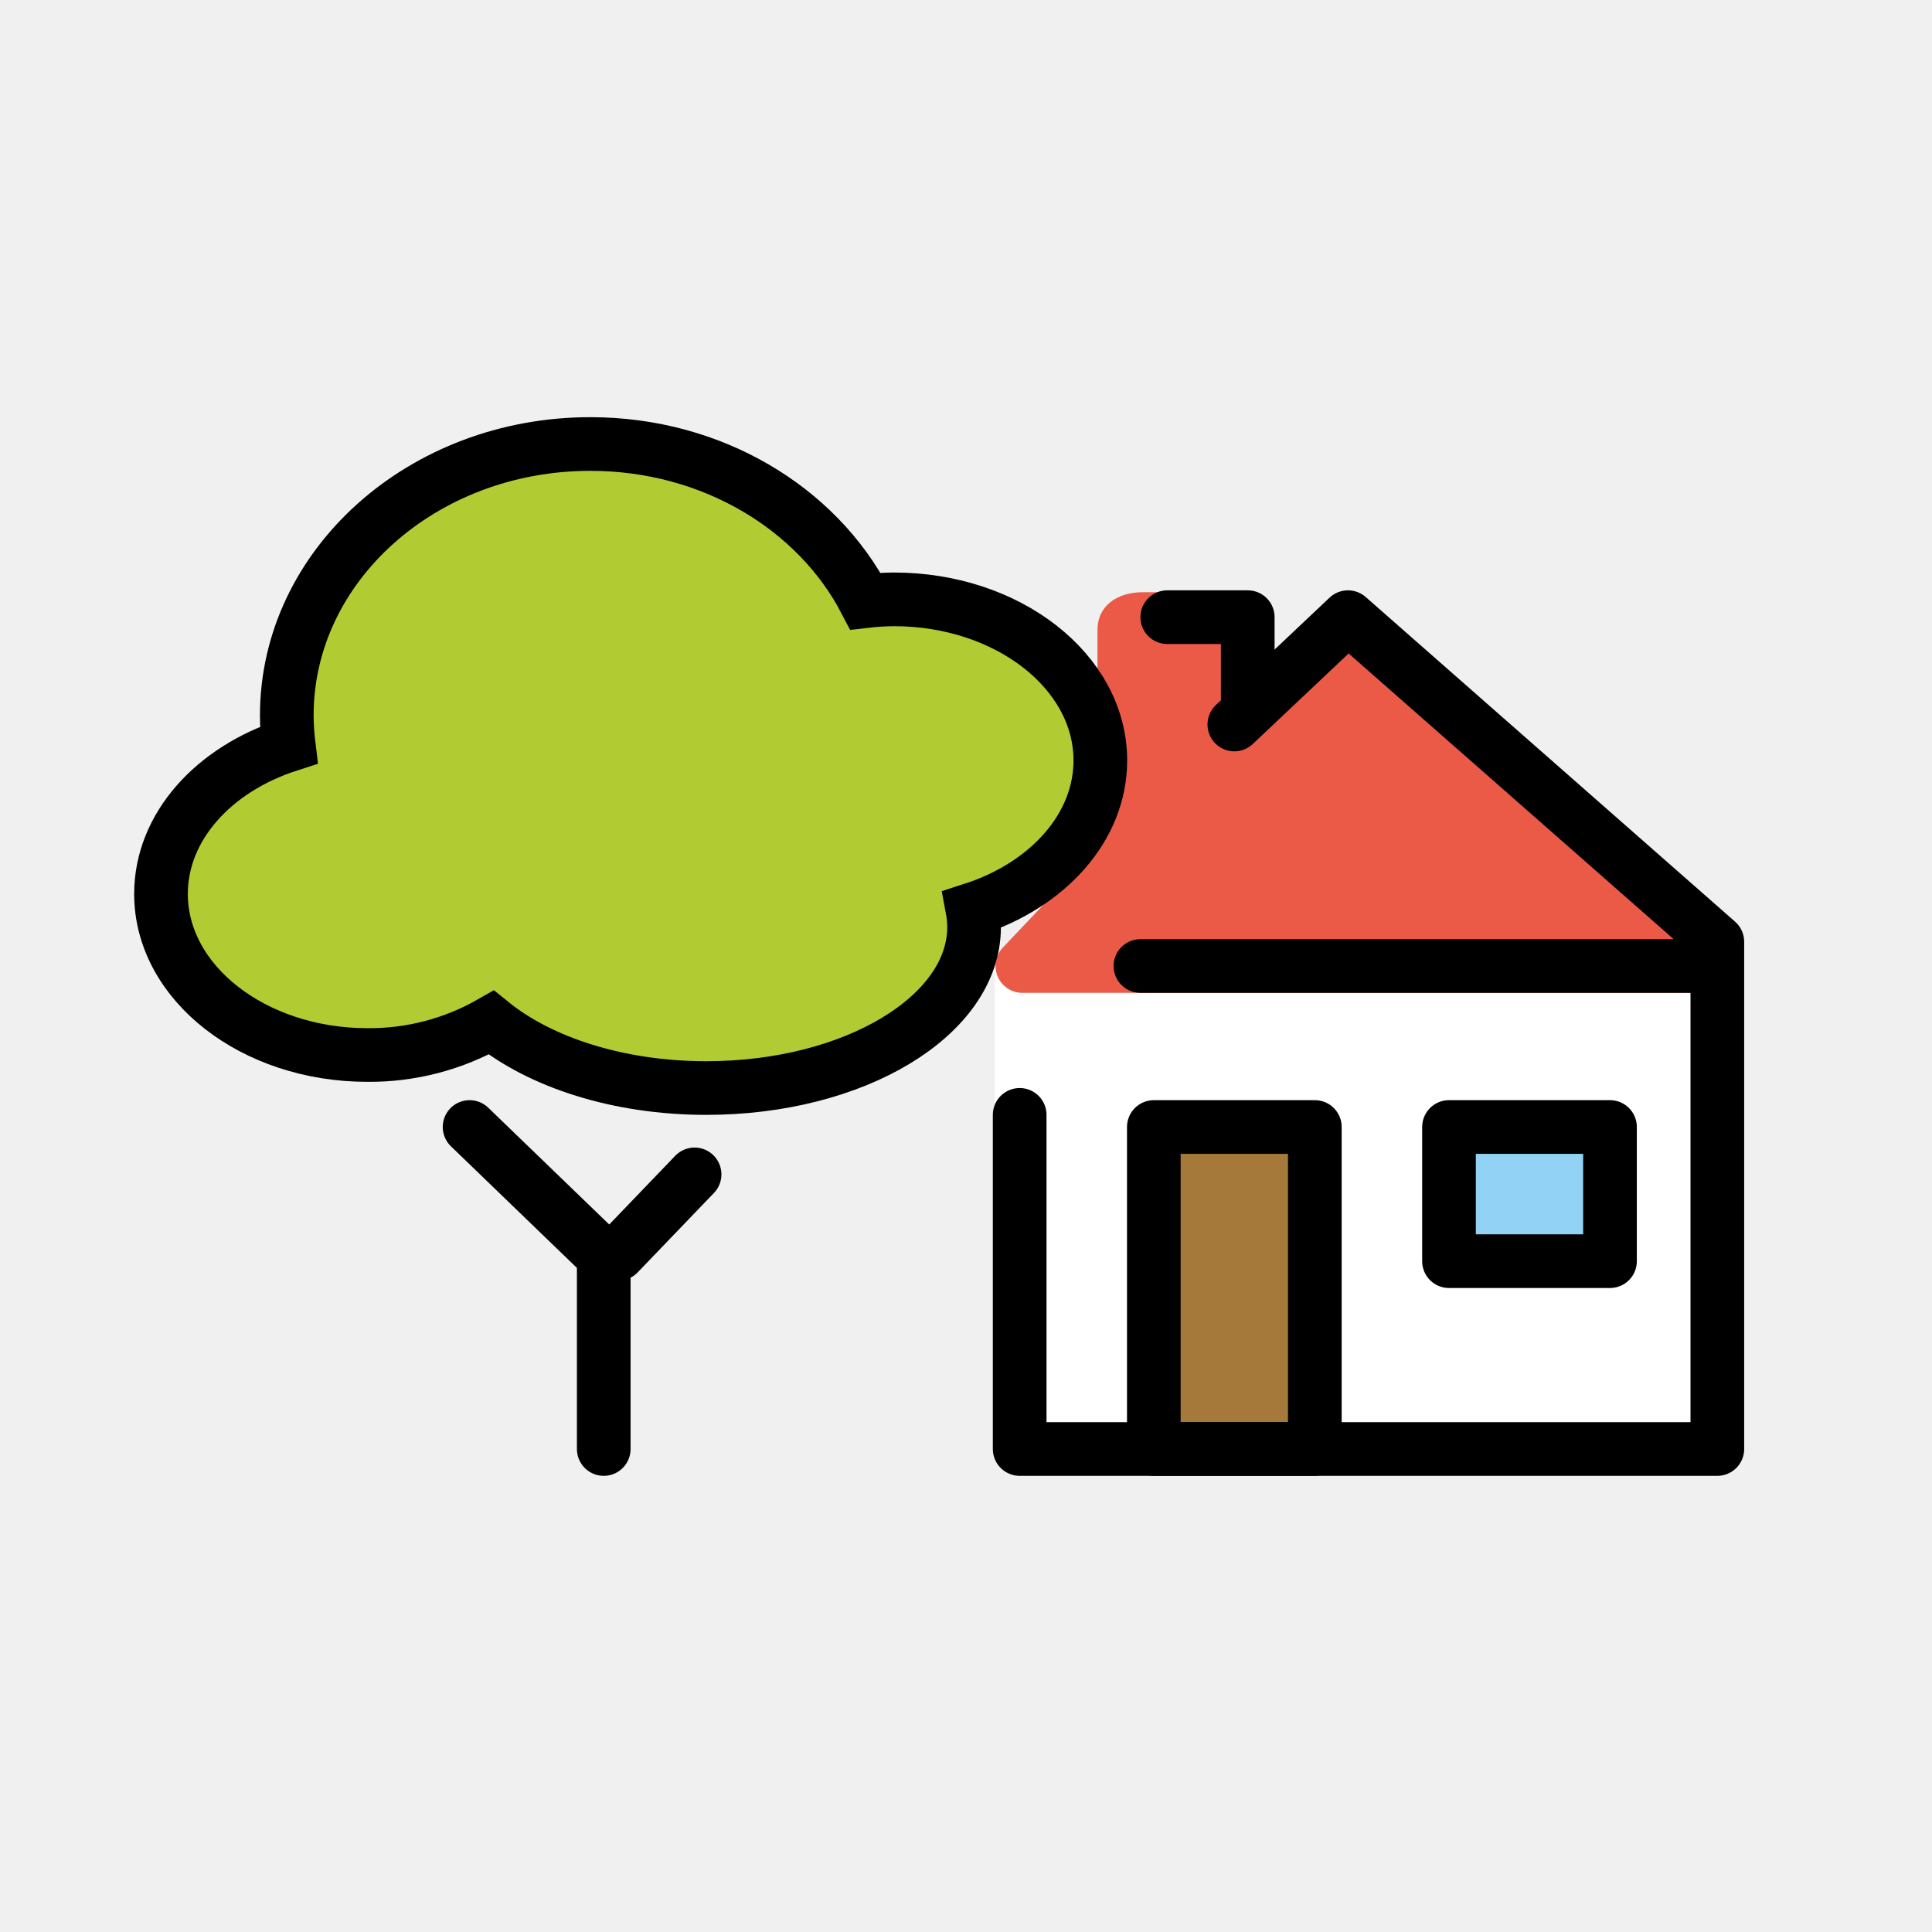
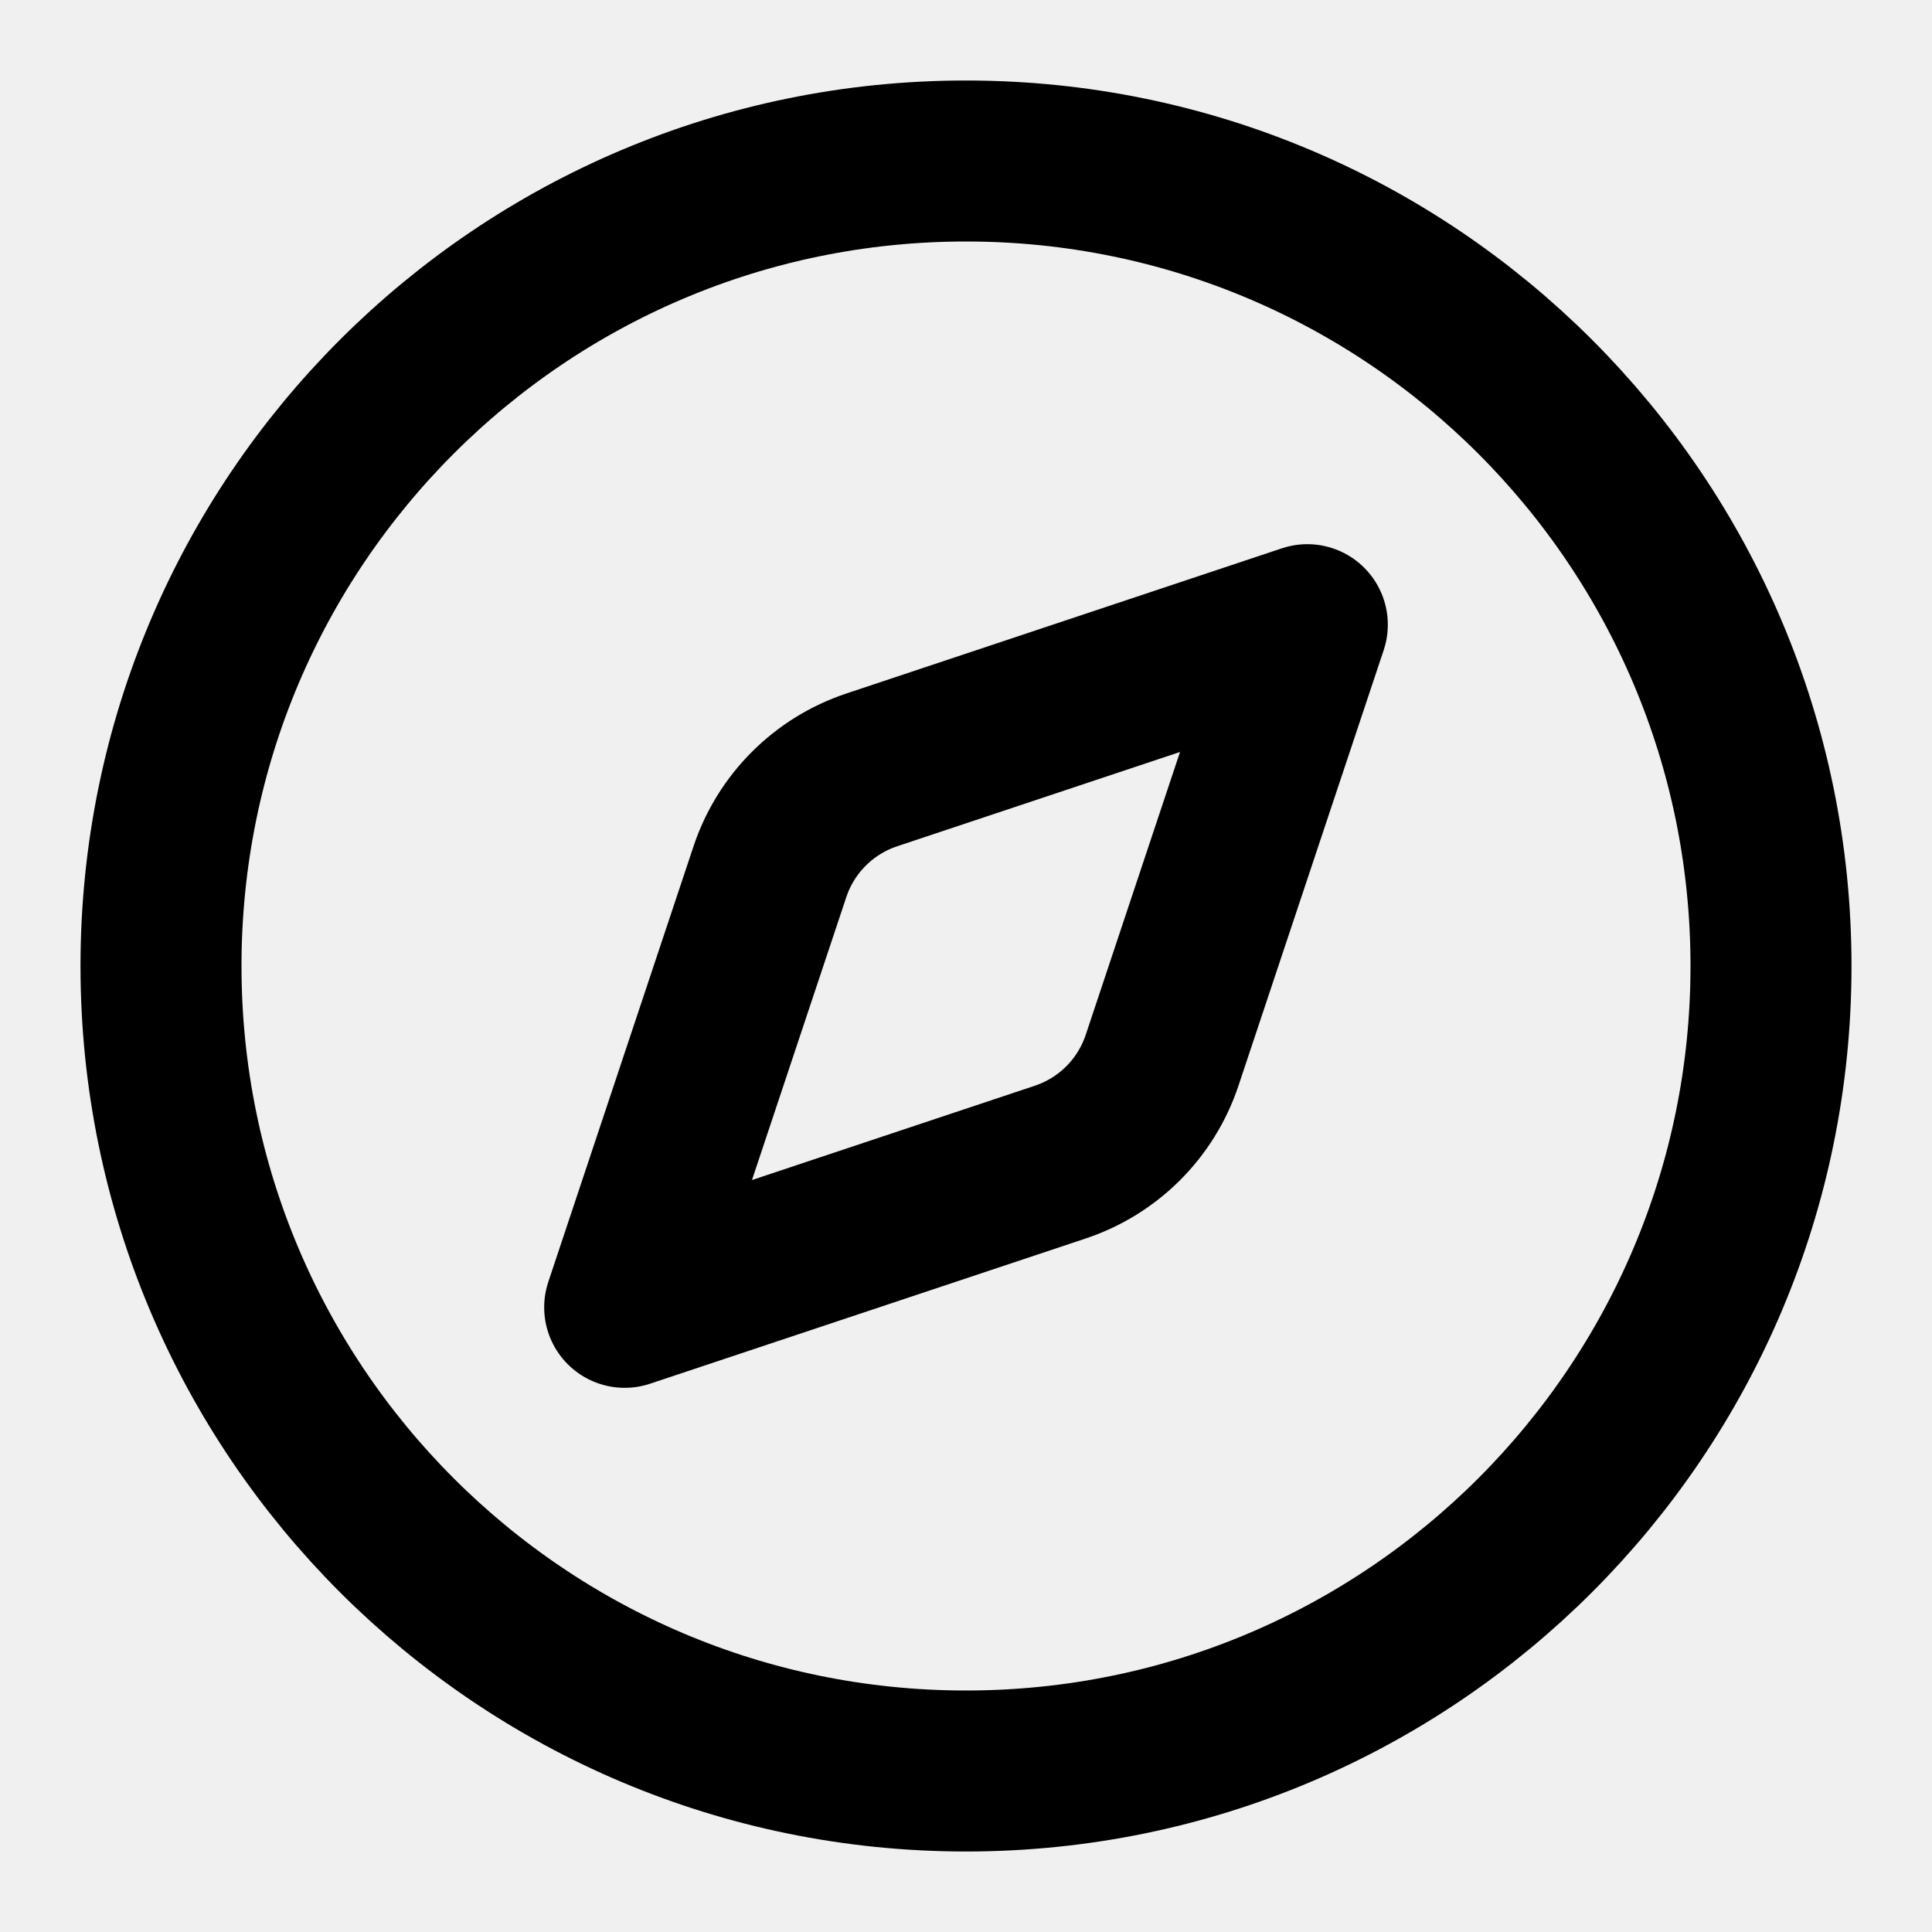
- <svg xmlns="http://www.w3.org/2000/svg" id="emoji" viewBox="0 0 72 72" version="1.1">
-   <g id="color">
-     <rect x="37.075" y="36.053" width="26.884" height="18.114" fill="#FFFFFF" />
-     <polygon fill="#EA5A47" stroke="#EA5A47" stroke-linecap="round" stroke-linejoin="round" stroke-miterlimit="10" stroke-width="2" points="50.235,23.2 38.1,36 63.5,36" />
-     <path fill="#EA5A47" d="M47.3,26l-6.4,6.059v-8.573c0-0.931,0.755-1.416,1.686-1.416h3.028 c0.931,0,1.686,0.485,1.686,1.416C47.3,23.486,47.3,26,47.3,26z" />
-     <rect x="43" y="42" width="6" height="12" fill="#A57939" />
-     <rect x="54" y="42" width="6" height="5" fill="#92D3F5" />
-     <path fill="#B1CC33" d="M41.006,28.339c0-3.312-3.445-6.003-7.694-6.003c-0.355,0.003-0.71,0.025-1.062,0.066 c-1.8-3.455-5.707-5.855-10.25-5.855c-6.248,0-11.312,4.529-11.312,10.114c0.001,0.369,0.025,0.738,0.07,1.104 C7.966,28.666,6,30.81,6,33.314c0,3.312,3.445,6.003,7.694,6.003c1.615,0.014,3.206-0.402,4.614-1.207 c1.818,1.477,4.726,2.438,8.015,2.438c5.511,0,9.978-2.688,9.978-6.003c-0.001-0.219-0.021-0.438-0.061-0.653 C39.036,32.99,41.006,30.845,41.006,28.339z" />
-   </g>
-   <g id="hair" />
-   <g id="skin" />
-   <g id="skin-shadow" />
-   <g id="line">
-     <polyline fill="none" stroke="#000000" stroke-linecap="round" stroke-linejoin="round" stroke-miterlimit="10" stroke-width="2" points="46,27 50.235,23 64,35.098 64,54 38,54 38,41.548" />
-     <rect x="43" y="42" width="6" height="12" fill="none" stroke="#000000" stroke-linecap="round" stroke-linejoin="round" stroke-miterlimit="10" stroke-width="2" />
-     <rect x="54" y="42" width="6" height="5" fill="none" stroke="#000000" stroke-linecap="round" stroke-linejoin="round" stroke-miterlimit="10" stroke-width="2" />
-     <polyline fill="none" stroke="#000000" stroke-linecap="round" stroke-linejoin="round" stroke-miterlimit="10" stroke-width="2" points="43.5,23 46.5,23 46.5,26" />
-     <path fill="none" stroke="#000000" stroke-miterlimit="10" stroke-width="2" d="M31.245,39.34" />
-     <polyline fill="none" stroke="#000000" stroke-linecap="round" stroke-linejoin="round" stroke-width="2" points="22.5,54 22.5,46.827 17.5,42" />
-     <line x1="23.041" x2="25.885" y1="46.727" y2="43.766" fill="none" stroke="#000000" stroke-linecap="round" stroke-linejoin="round" stroke-width="2" />
-     <path fill="none" stroke="#000000" stroke-linecap="round" stroke-miterlimit="10" stroke-width="2" d="M41.006,28.339 c0-3.312-3.445-6.003-7.694-6.003c-0.355,0.003-0.71,0.025-1.062,0.066c-1.8-3.455-5.707-5.855-10.25-5.855 c-6.248,0-11.312,4.529-11.312,10.114c0.001,0.369,0.025,0.738,0.07,1.104C7.966,28.666,6,30.81,6,33.314 c0,3.312,3.445,6.003,7.694,6.003c1.615,0.014,3.206-0.402,4.614-1.207c1.818,1.477,4.726,2.438,8.015,2.438 c5.511,0,9.978-2.688,9.978-6.003c-0.001-0.219-0.021-0.438-0.061-0.653 C39.036,32.99,41.006,30.845,41.006,28.339z" />
-     <line x1="63.5" x2="42.5" y1="36" y2="36" fill="none" stroke="#000000" stroke-linecap="round" stroke-linejoin="round" stroke-miterlimit="10" stroke-width="2" />
-   </g>
+ <svg xmlns="http://www.w3.org/2000/svg" width="24" height="24" viewBox="0 0 24 24" fill="none" stroke="currentColor" stroke-width="2" stroke-linecap="round" stroke-linejoin="round" class="lucide lucide-compass-icon lucide-compass">
+   <path d="m16.24 7.76-1.804 5.411a2 2 0 0 1-1.265 1.265L7.76 16.24l1.804-5.411a2 2 0 0 1 1.265-1.265z" />
+   <circle cx="12" cy="12" r="10" />
</svg>
